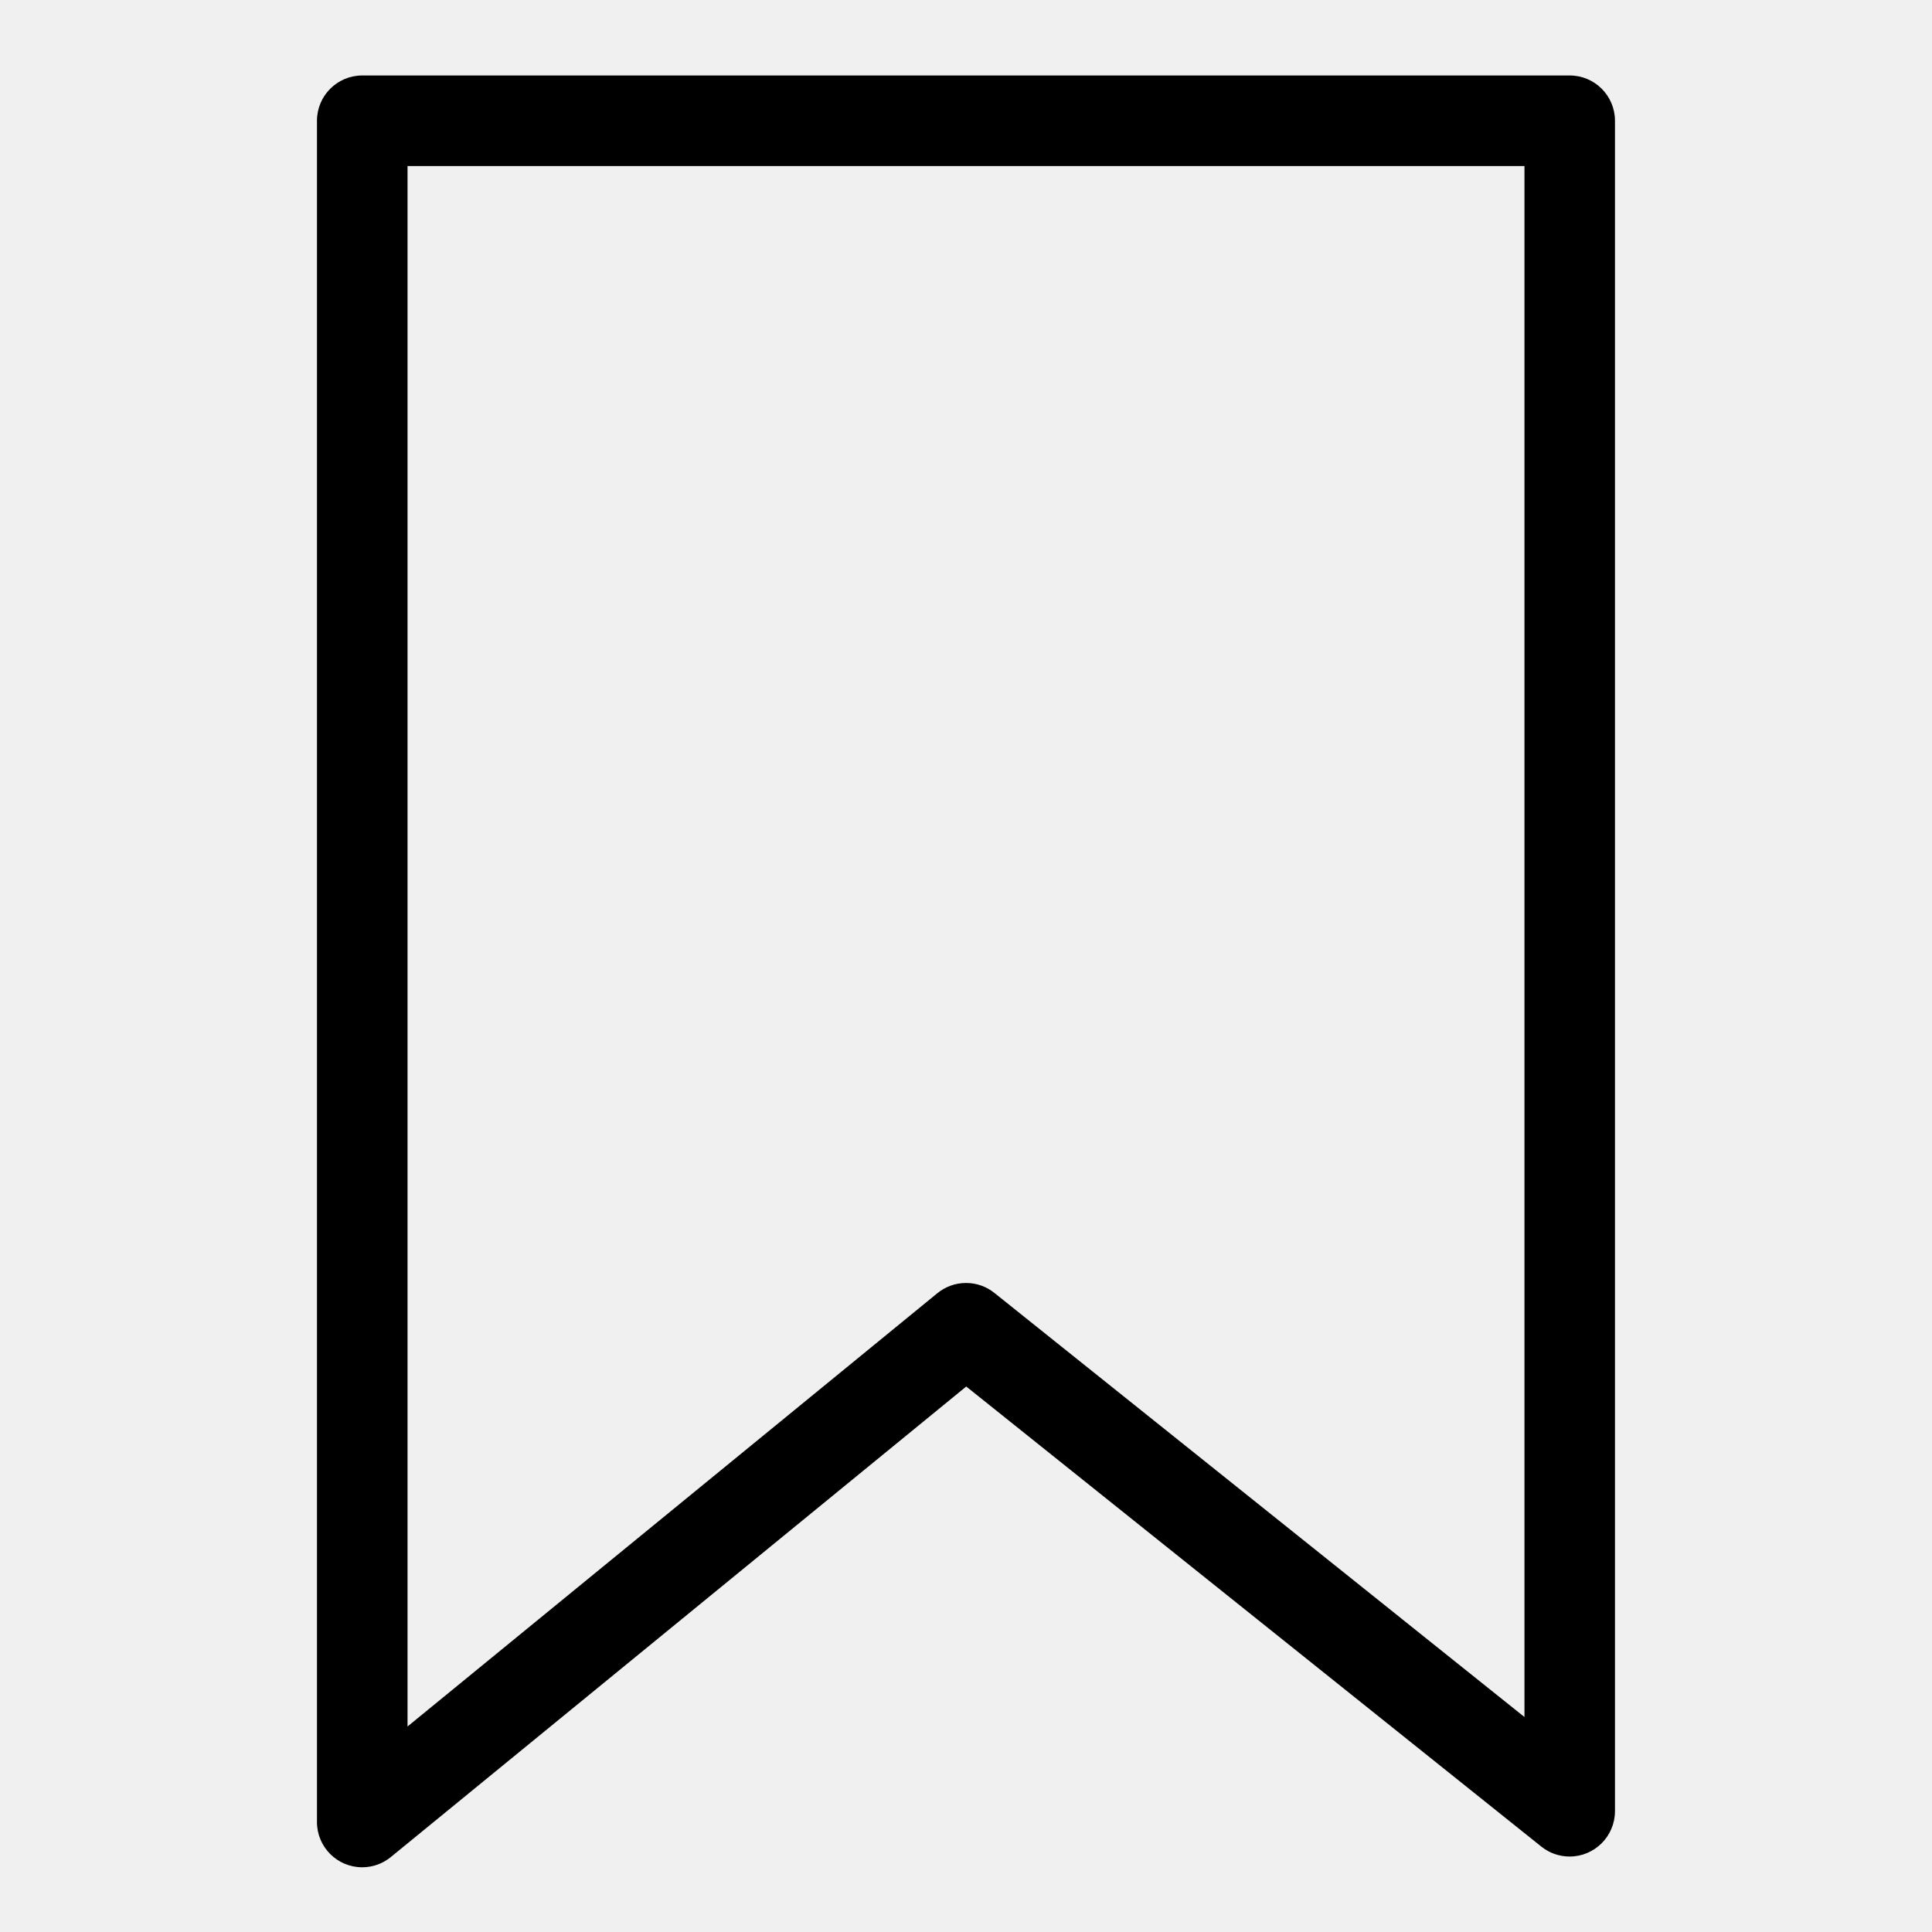
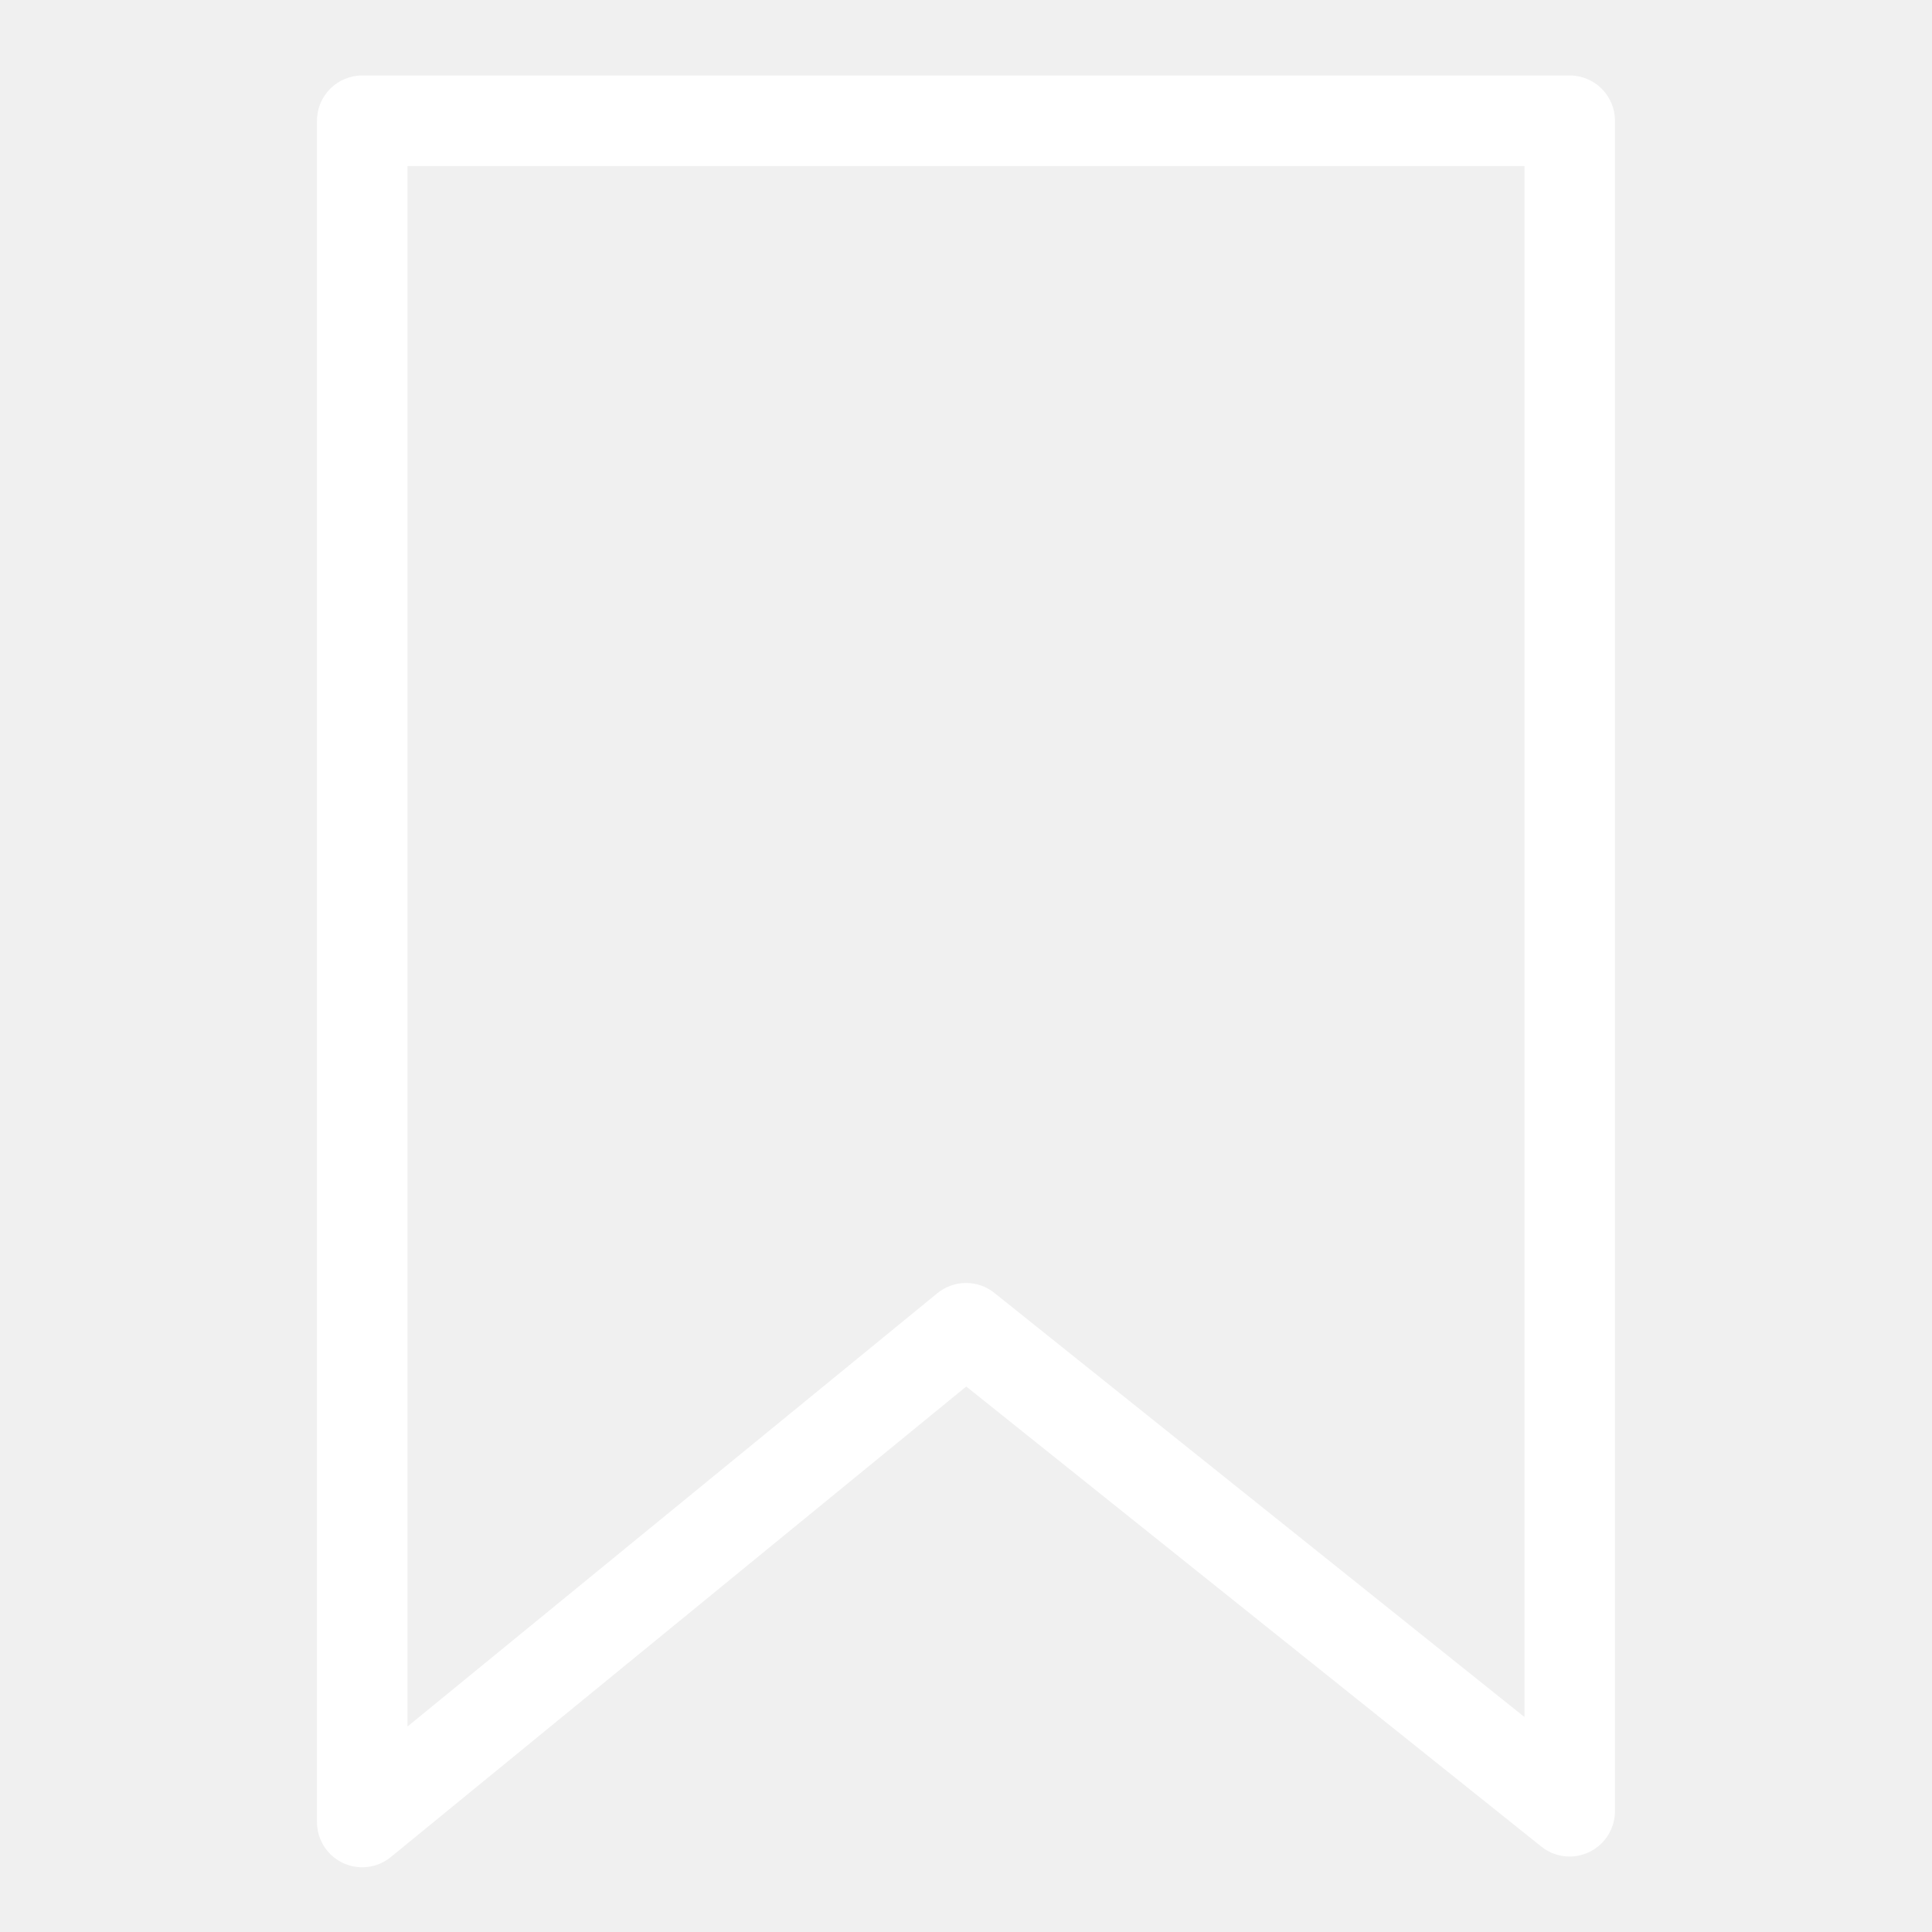
- <svg xmlns="http://www.w3.org/2000/svg" fill="currentcolor" width="800px" height="800px" viewBox="0 0 32 32" version="1.1">
+ <svg xmlns="http://www.w3.org/2000/svg" fill="#ffffff" width="800px" height="800px" viewBox="0 0 32 32" version="1.1">
  <path d="M26 1.25h-20c-0.414 0-0.75 0.336-0.75 0.75v0 28.178c0 0 0 0 0 0.001 0 0.414 0.336 0.749 0.749 0.749 0.181 0 0.347-0.064 0.476-0.171l-0.001 0.001 9.53-7.793 9.526 7.621c0.127 0.102 0.29 0.164 0.468 0.164 0.414 0 0.75-0.336 0.751-0.75v-28c-0-0.414-0.336-0.75-0.75-0.75v0zM25.25 28.439l-8.781-7.025c-0.127-0.102-0.29-0.164-0.468-0.164-0.181 0-0.347 0.064-0.477 0.171l0.001-0.001-8.775 7.176v-25.846h18.5z" />
</svg>
